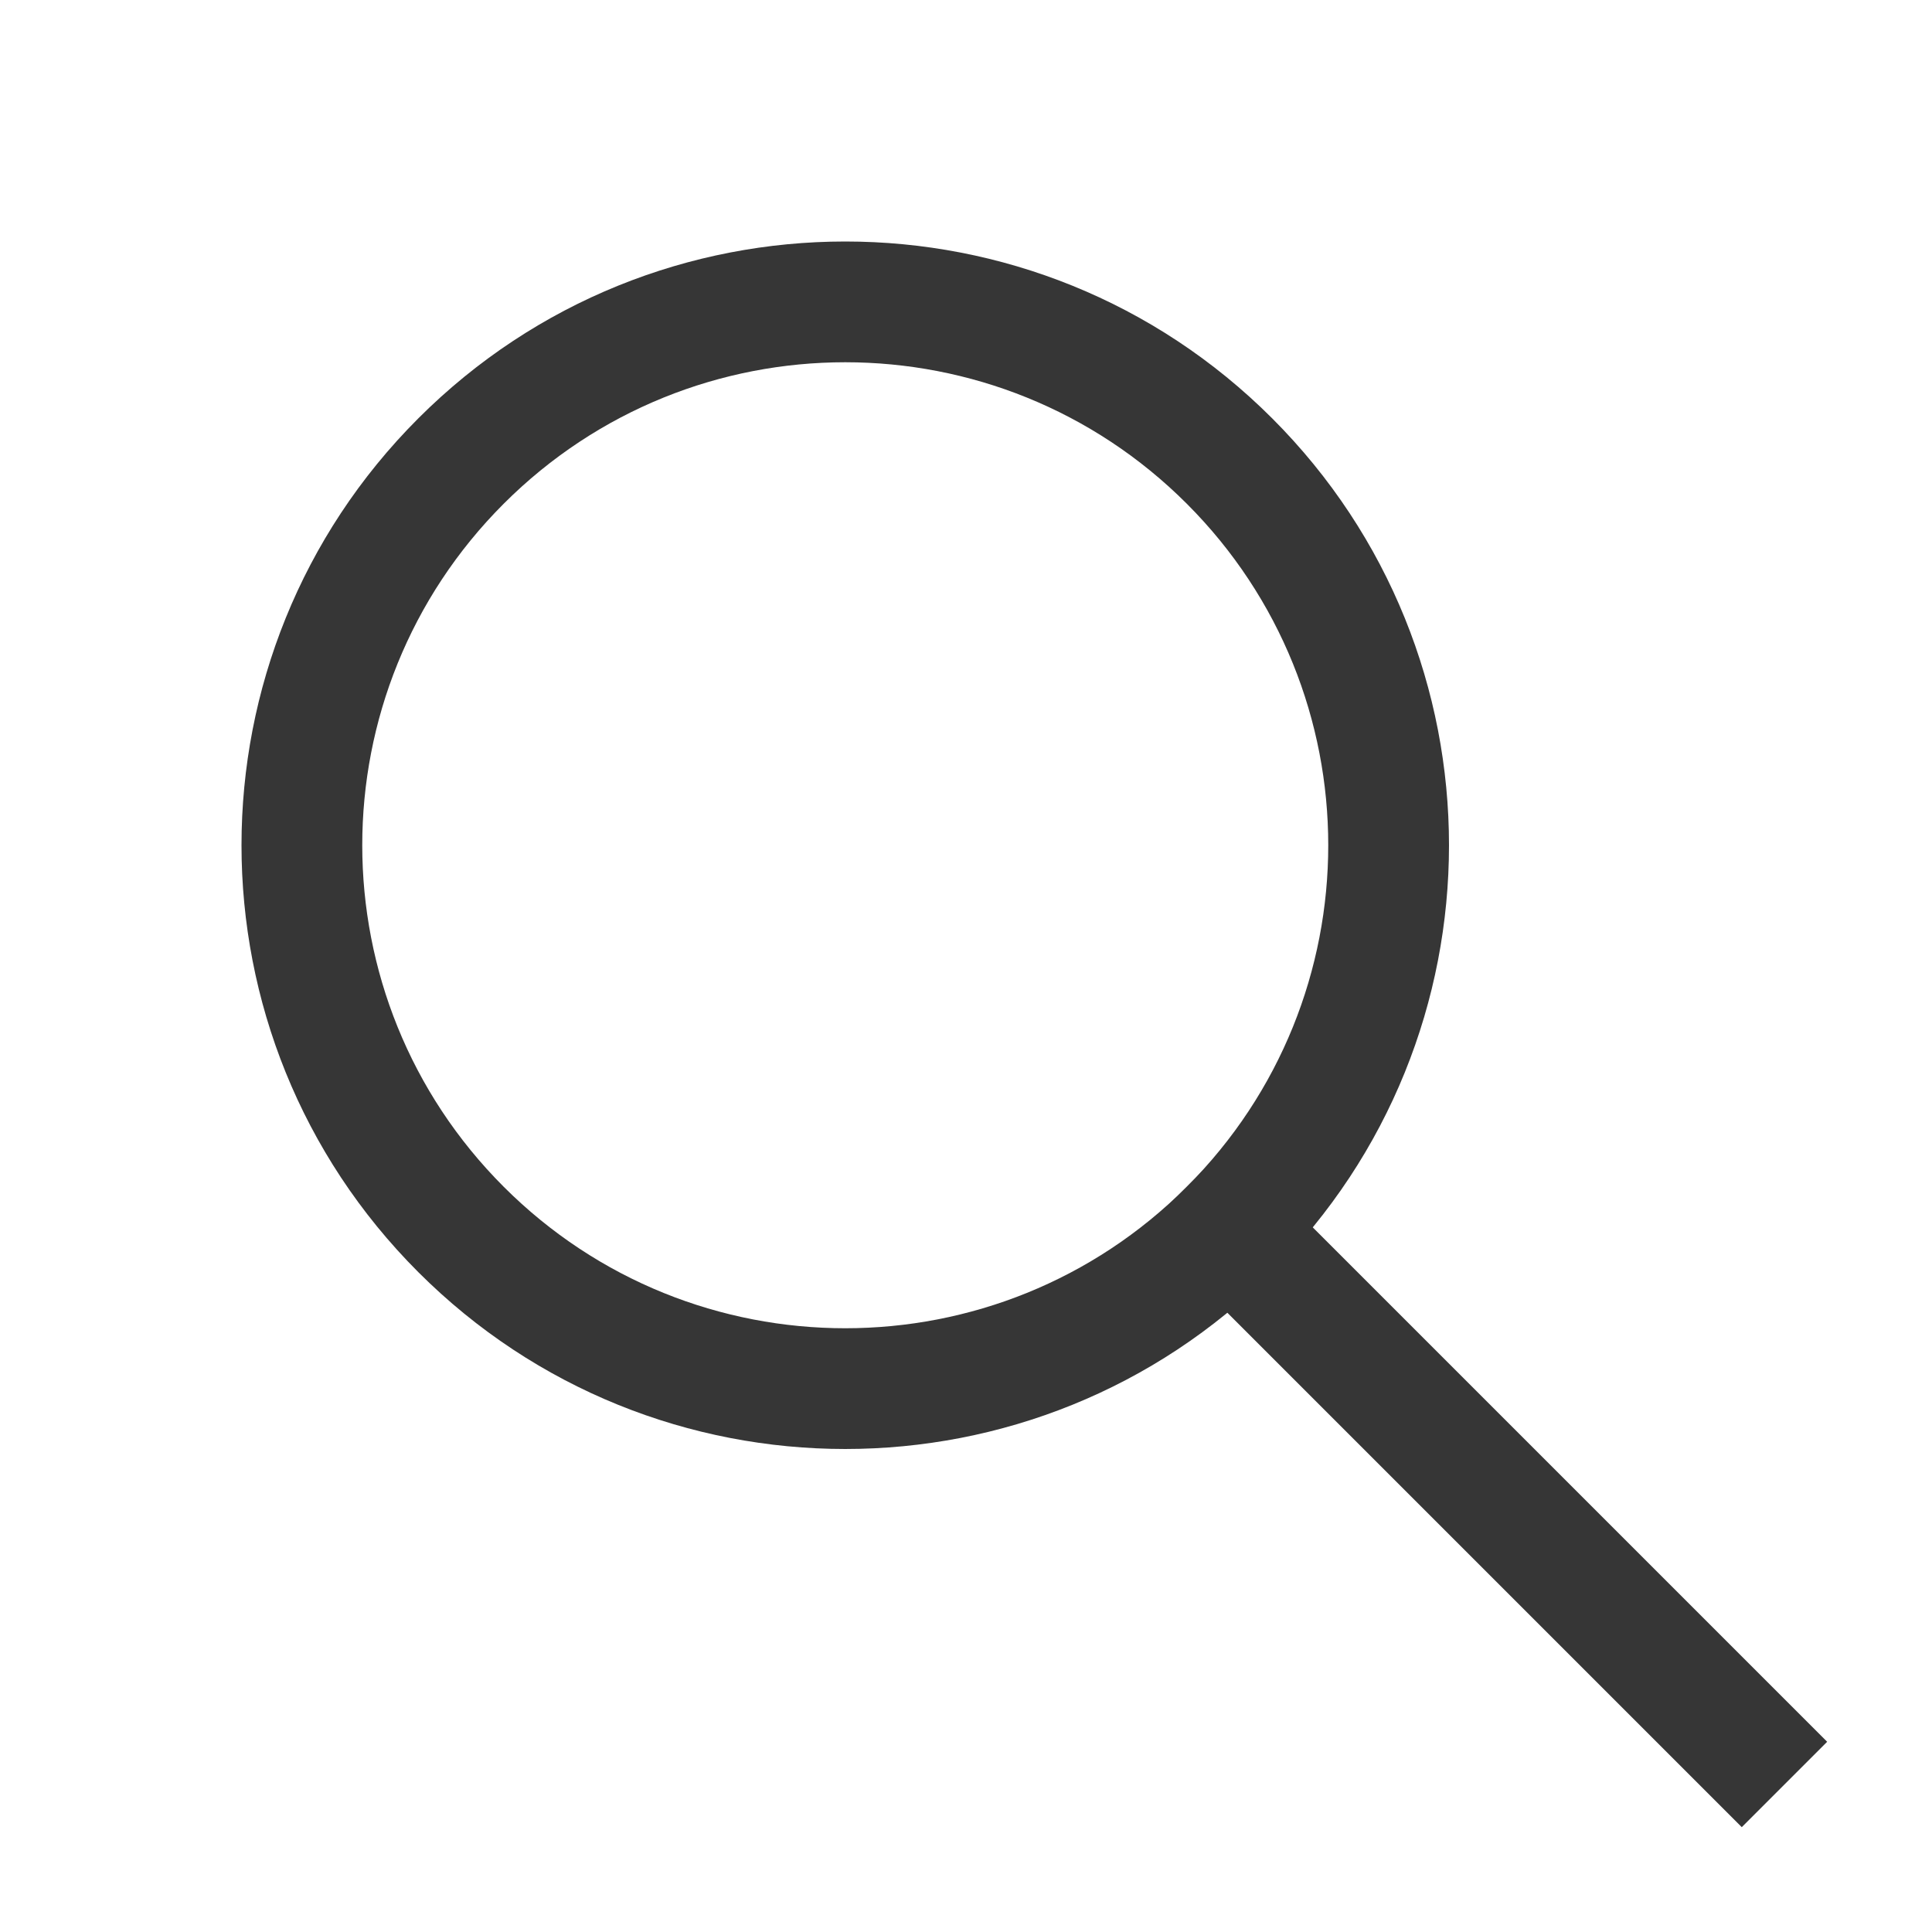
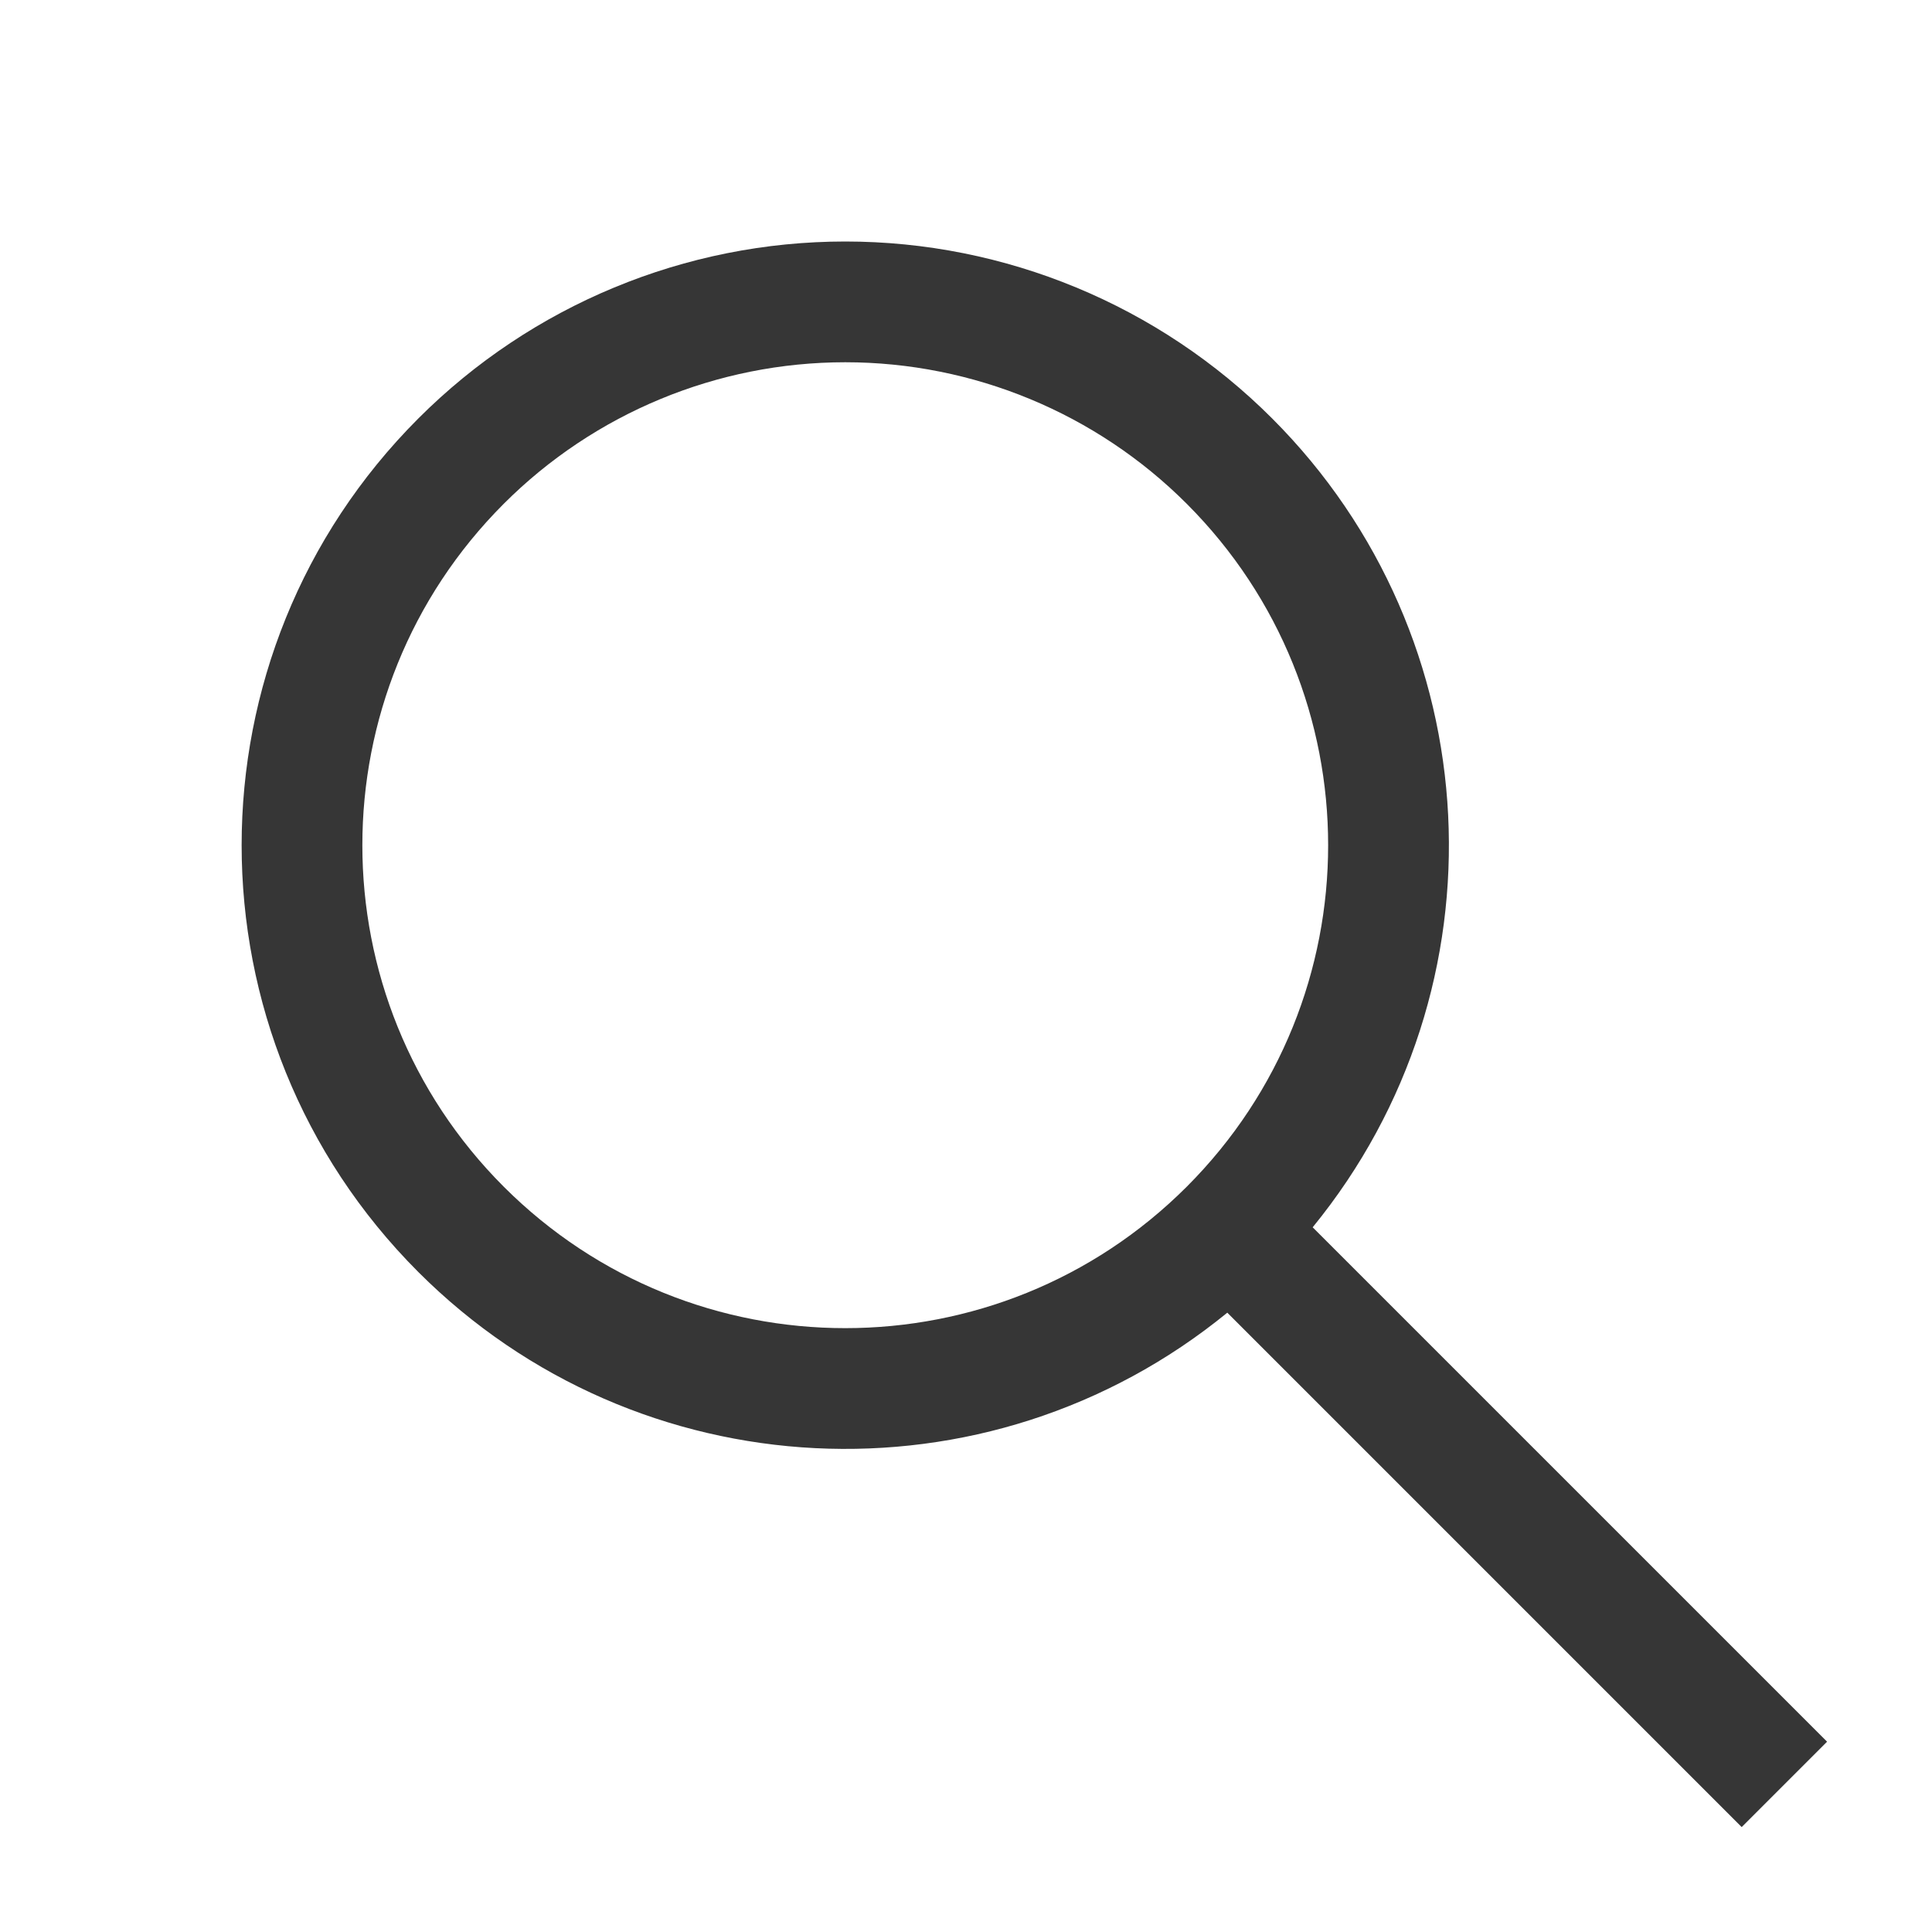
<svg xmlns="http://www.w3.org/2000/svg" width="16" height="16" enable-background="new" version="1.1">
-   <g transform="rotate(45 7.7071 8.7071)" fill="#363636">
-     <path d="m6 3a5 5 0 0 0-5 5 5 5 0 0 0 5 5 5 5 0 0 0 5-5 5 5 0 0 0-5-5zm0 1a4 4 0 0 1 4 4 4 4 0 0 1-4 4 4 4 0 0 1-4-4 4 4 0 0 1 4-4z" />
-     <rect x="10" y="7.5" width="7" height="1" stroke-width=".935" />
-   </g>
+   <path d="m7 2a5 5 0 0 0-3.535 1.465 5 5 0 0 0 0 7.07 5 5 0 0 0 6.699 0.336l4.26 4.26 0.707-0.707-4.26-4.26a5 5 0 0 0-0.336-6.699 5 5 0 0 0-3.535-1.465zm0 1a4 4 0 0 1 2.828 1.172 4 4 0 0 1 0 5.656 4 4 0 0 1-5.656 0 4 4 0 0 1 0-5.656 4 4 0 0 1 2.828-1.172z" fill="#363636" />
</svg>
